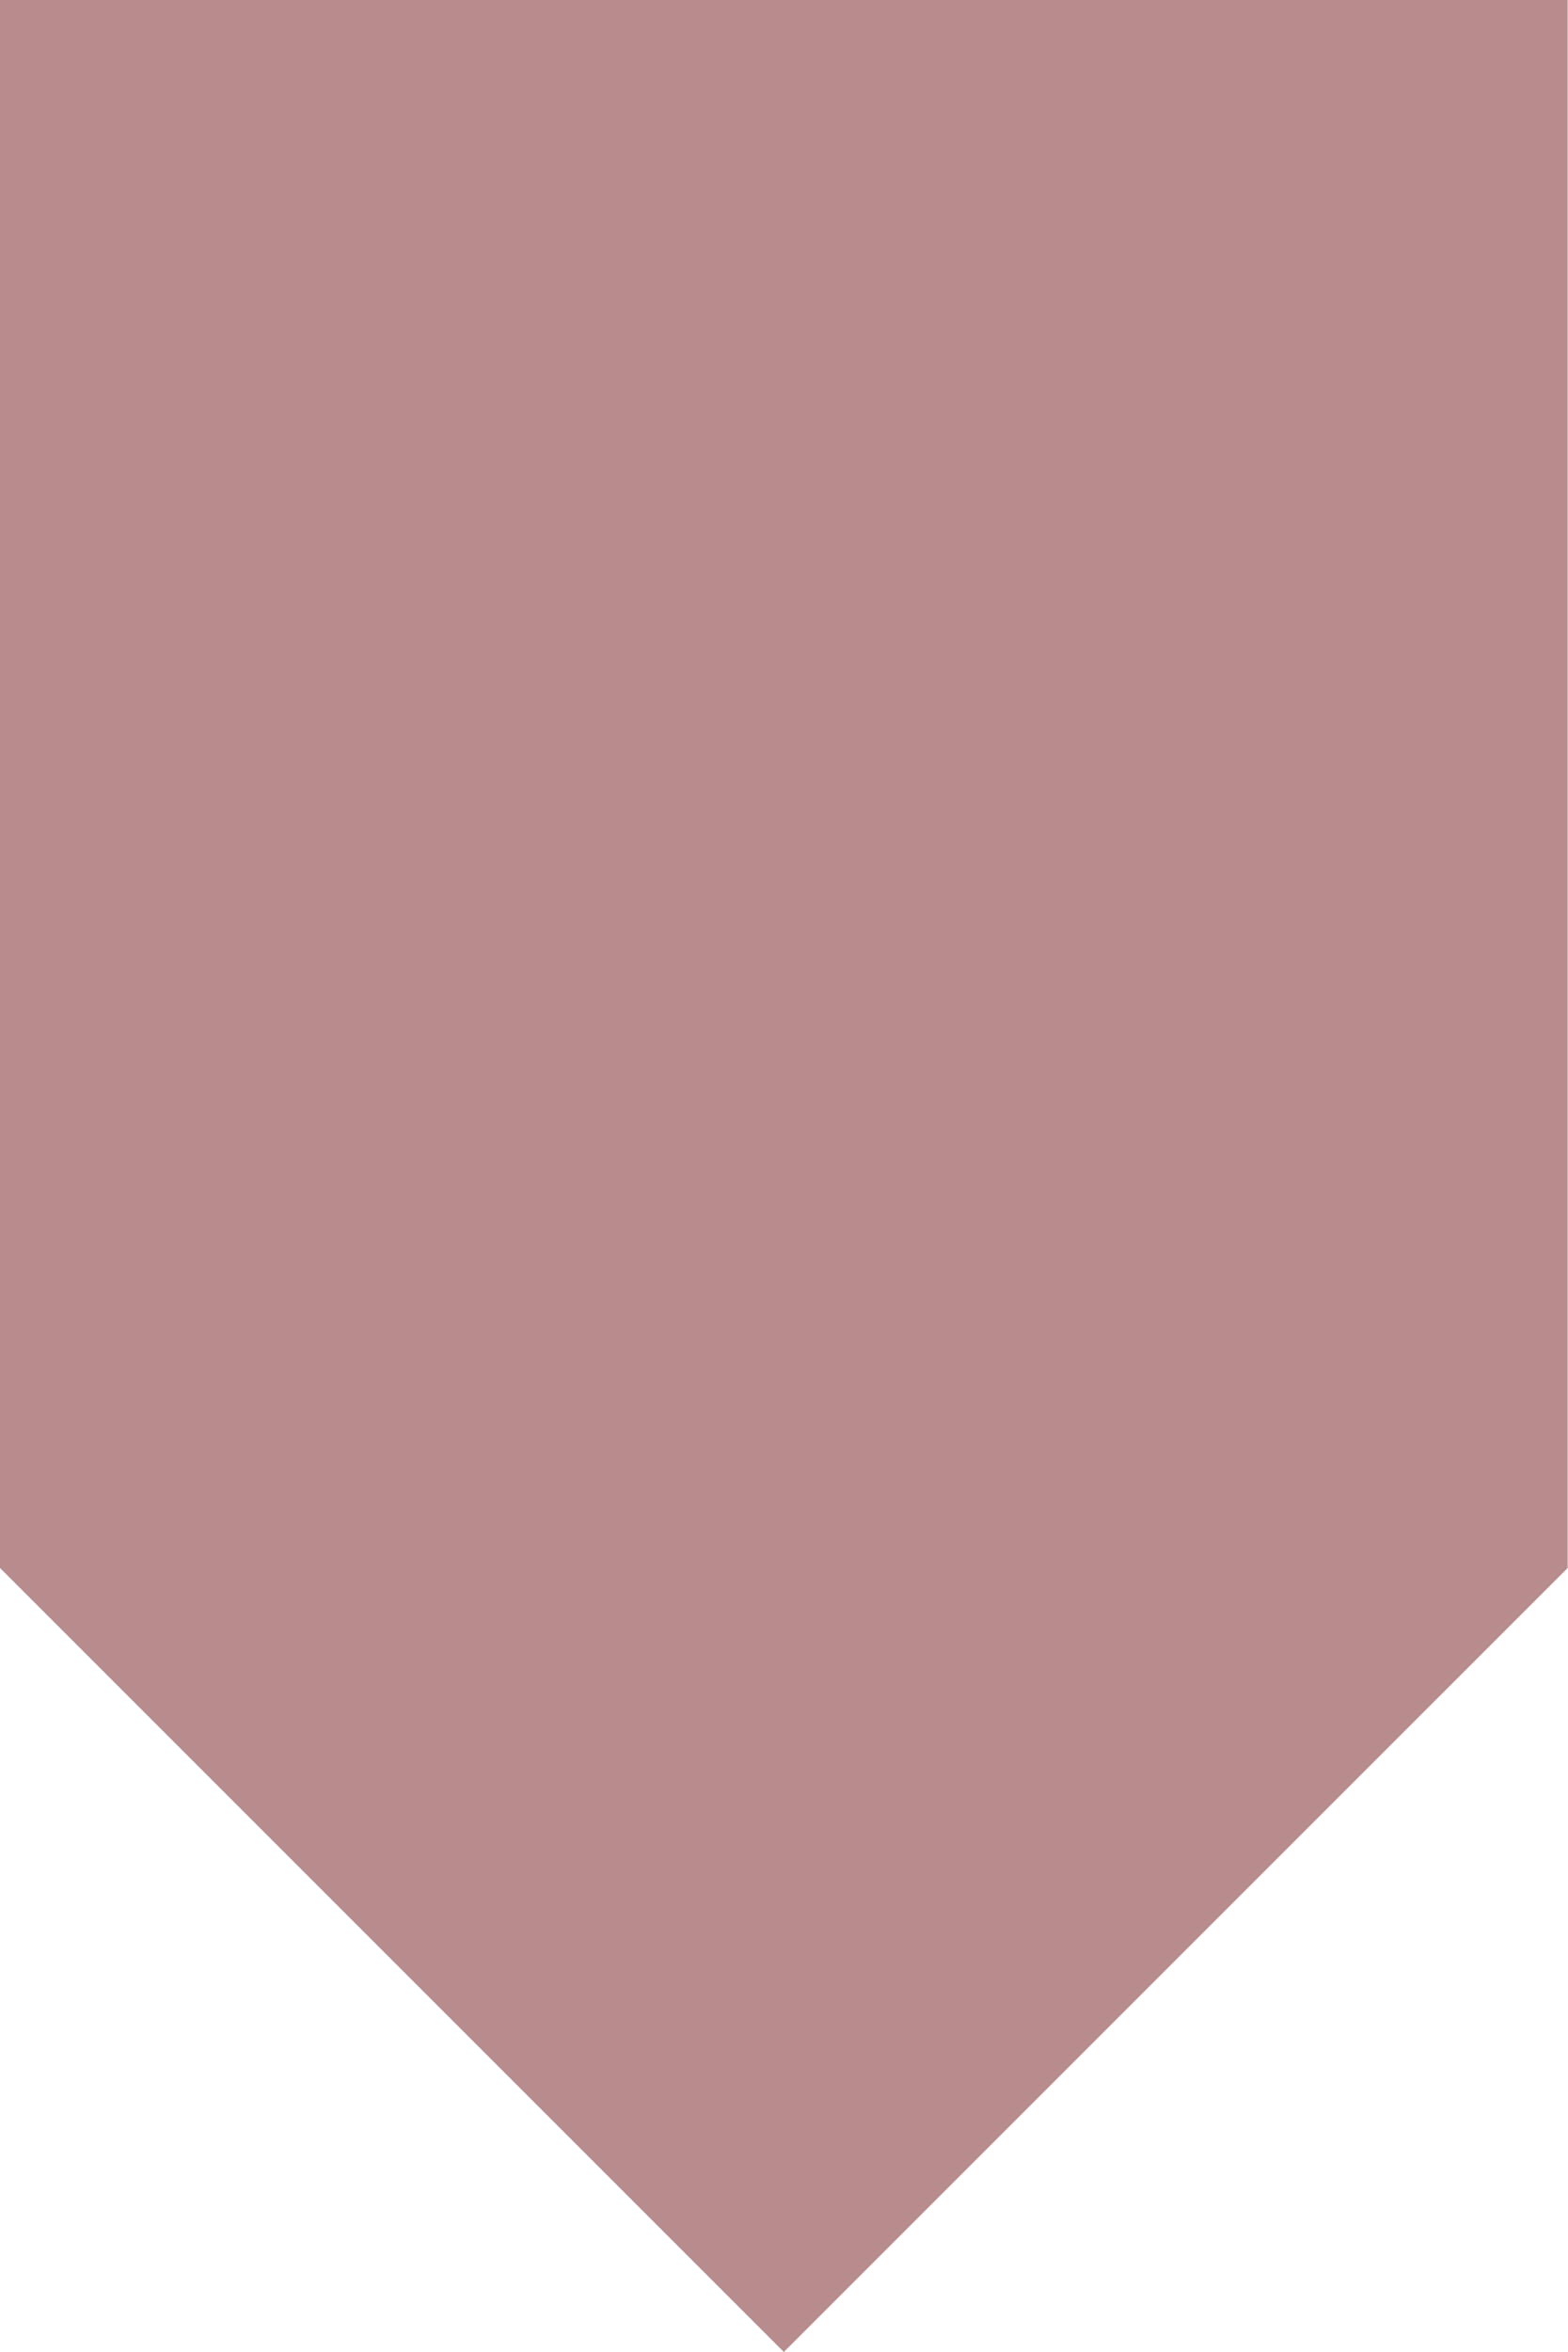
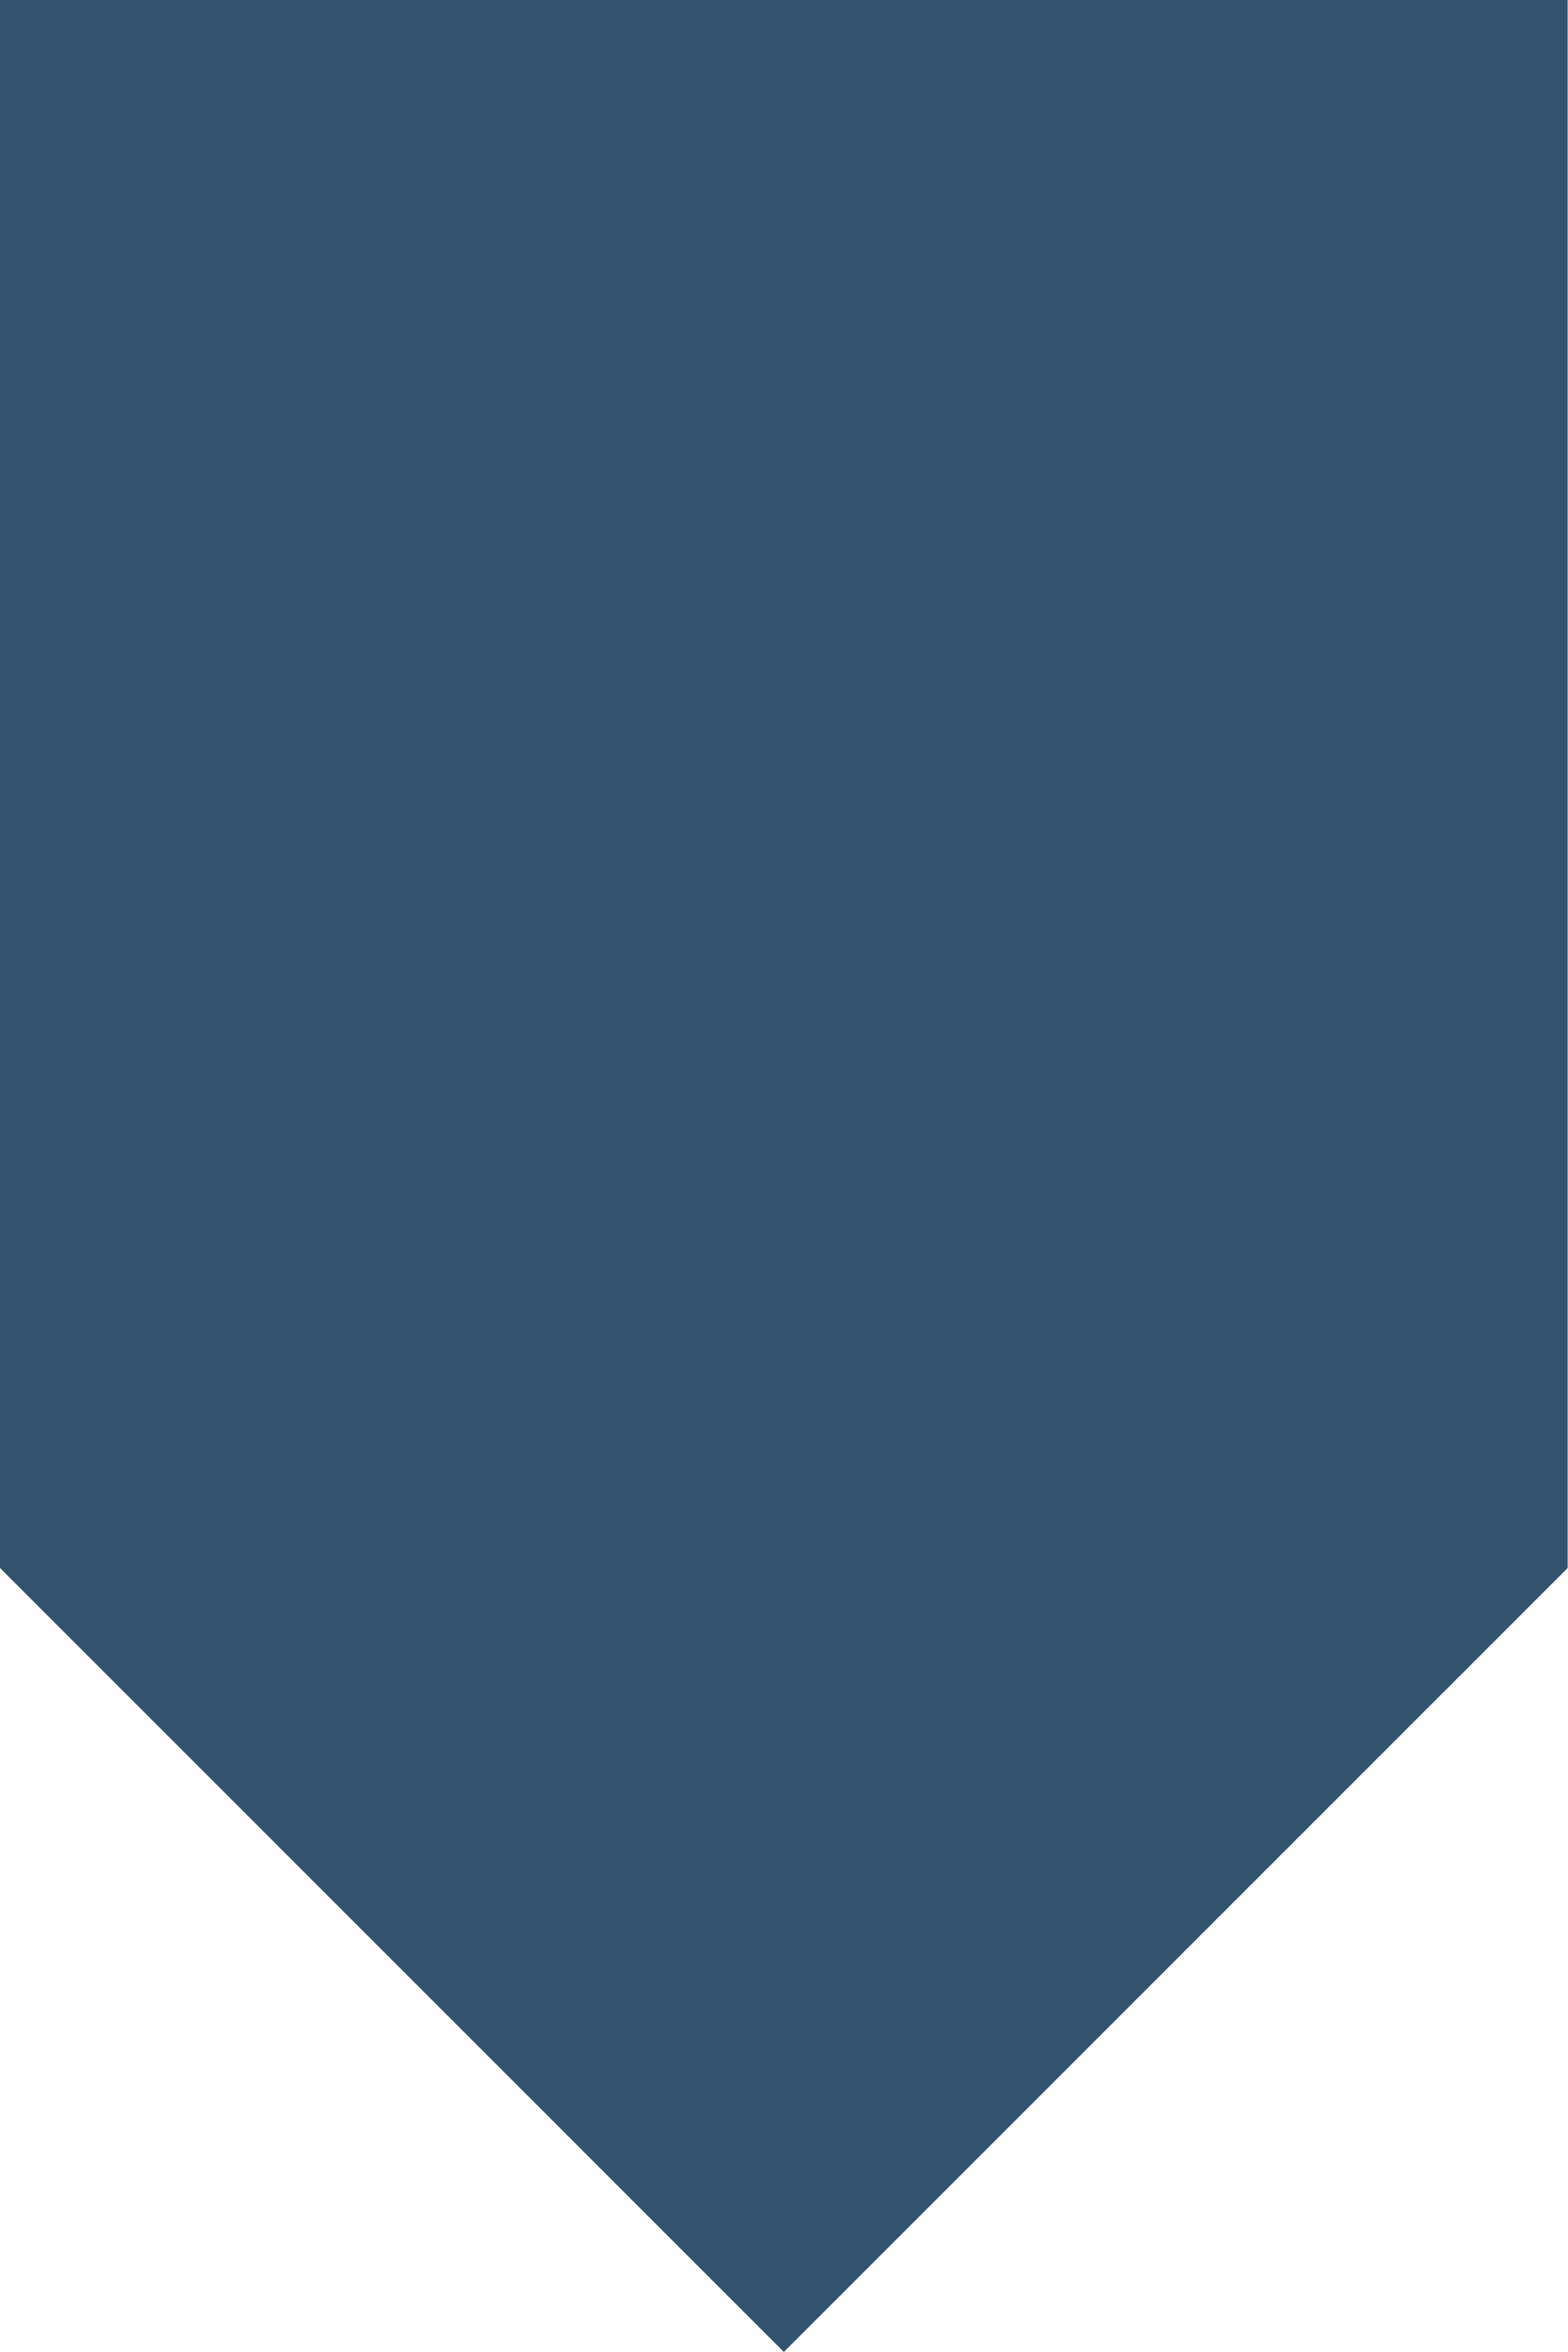
<svg xmlns="http://www.w3.org/2000/svg" version="1.1" id="Layer_1" x="0px" y="0px" width="20px" height="30px" viewBox="0 0 20 30" enable-background="new 0 0 20 30" xml:space="preserve">
-   <polygon fill="#B88C8C" points="0,0 0,20 10,30 20,20 20,0 " />
+   <polygon fill="#32526E" points="0,0 0,20 10,30 20,20 20,0 " />
</svg>
